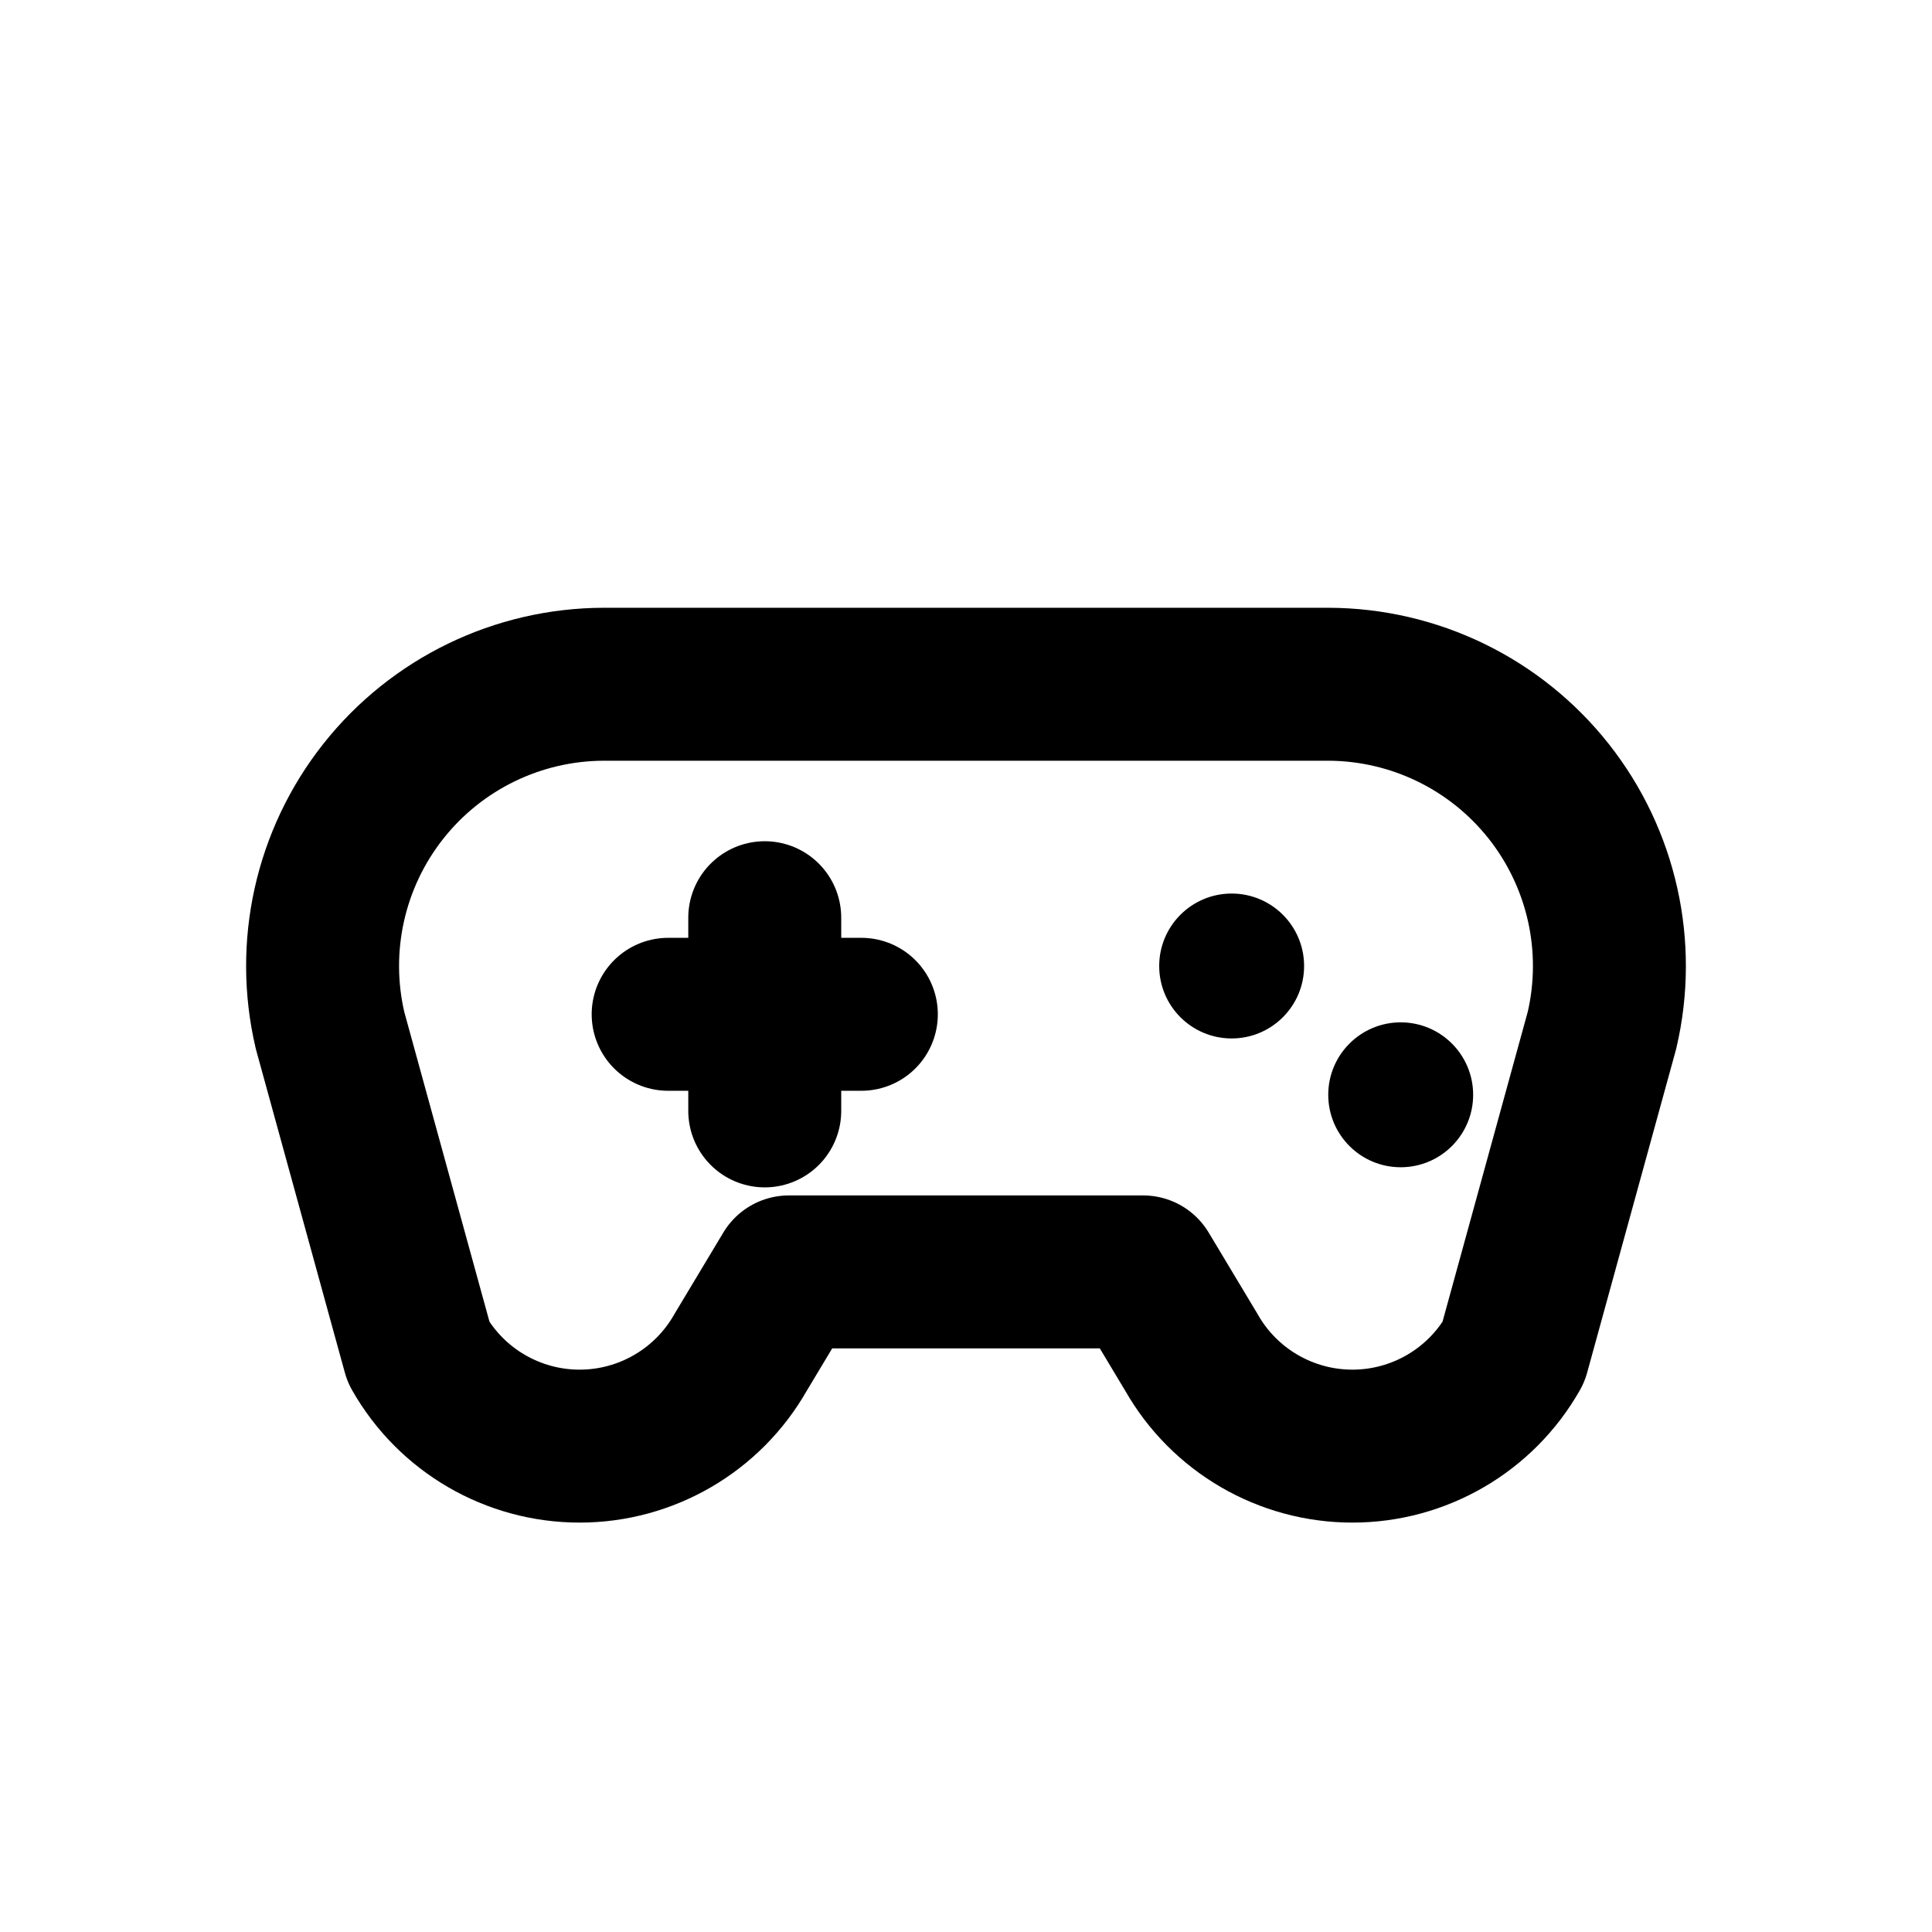
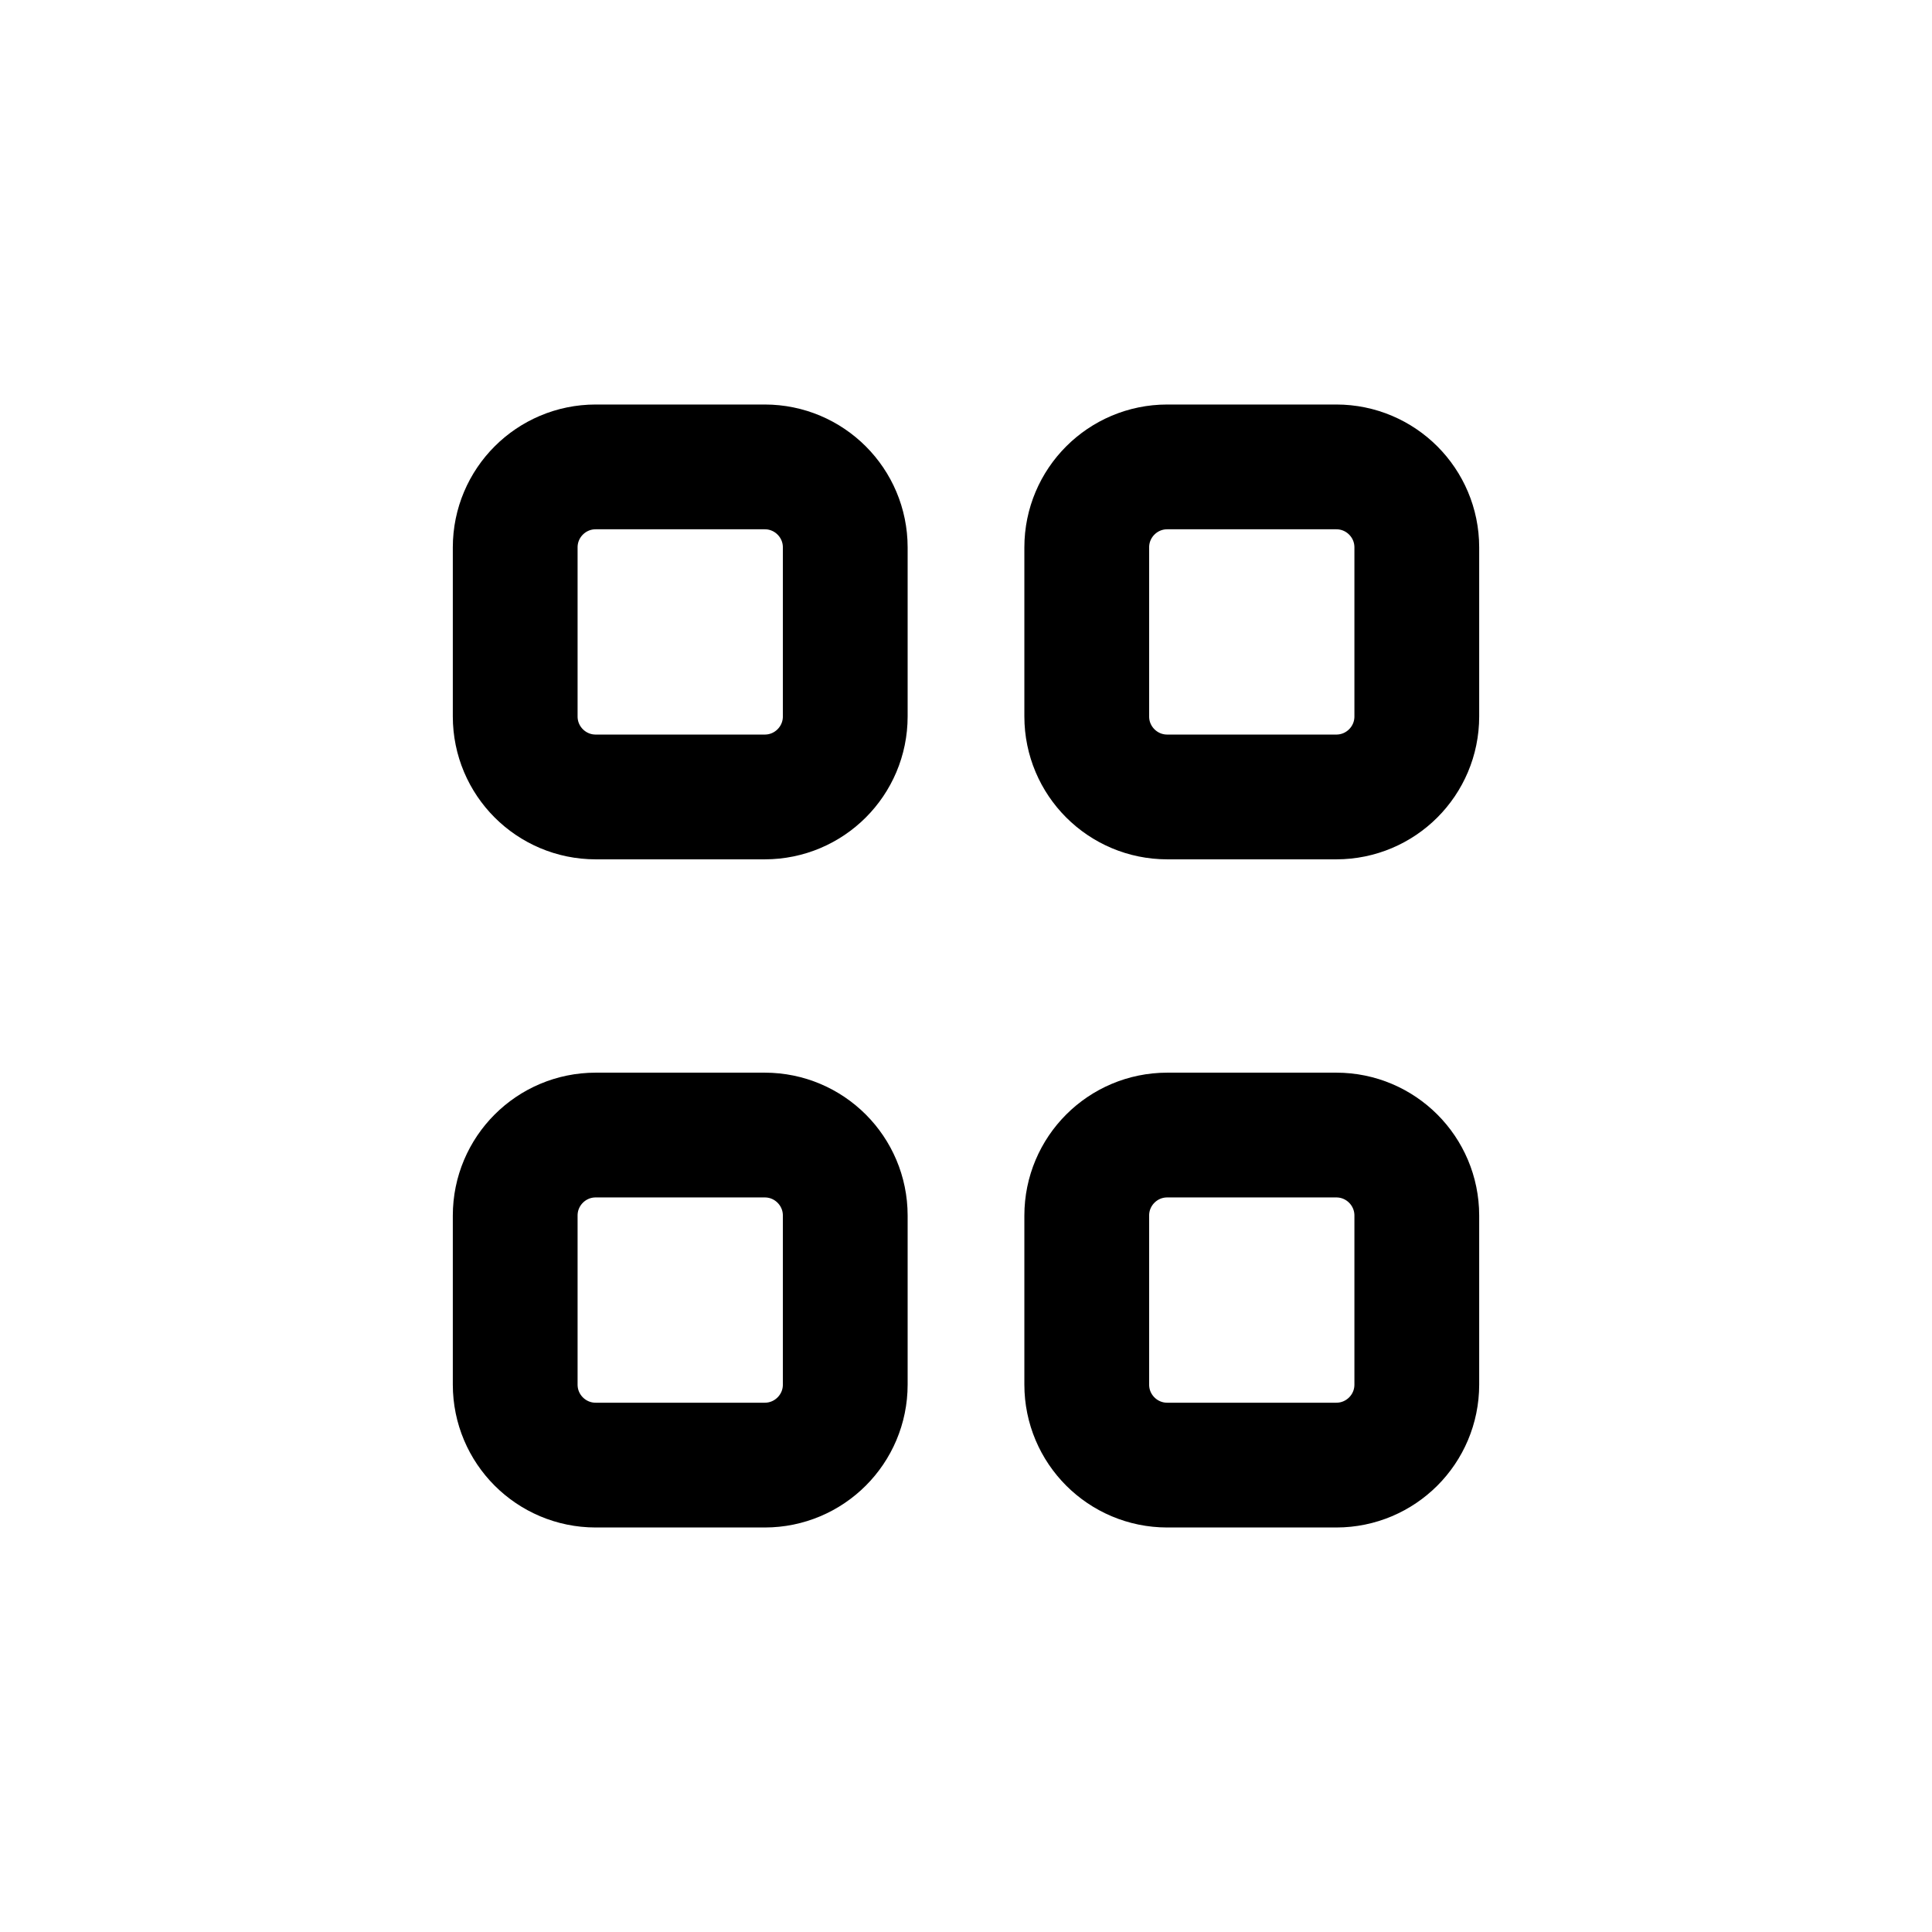
- <svg xmlns="http://www.w3.org/2000/svg" viewBox="0 0 24 24" fill="none" stroke="currentColor" stroke-width="1.9" stroke-linecap="round" stroke-linejoin="round">
-   <path d="M7.5 8.5h9a3.5 3.5 0 0 1 3.4 4.3l-1.1 4a2.3 2.3 0 0 1-4 0l-.6-1H9.8l-.6 1a2.3 2.3 0 0 1-4 0l-1.1-4a3.5 3.5 0 0 1 3.4-4.3Z" />
-   <path d="M9.5 11.4v2.4" />
-   <path d="M8.3 12.6h2.4" />
-   <circle cx="15.3" cy="12" r=".9" fill="currentColor" stroke="none" />
-   <circle cx="17.4" cy="13.6" r=".9" fill="currentColor" stroke="none" />
+ <svg xmlns="http://www.w3.org/2000/svg" viewBox="0 0 24 24" fill="none" stroke="currentColor" stroke-width="1.55" stroke-linecap="round" stroke-linejoin="round">
+   <rect x="6.4" y="5.8" width="4.1" height="4.1" rx="1" />
+   <rect x="13.5" y="5.8" width="4.1" height="4.1" rx="1" />
+   <rect x="6.4" y="14.1" width="4.1" height="4.1" rx="1" />
+   <rect x="13.5" y="14.1" width="4.1" height="4.1" rx="1" />
</svg>
